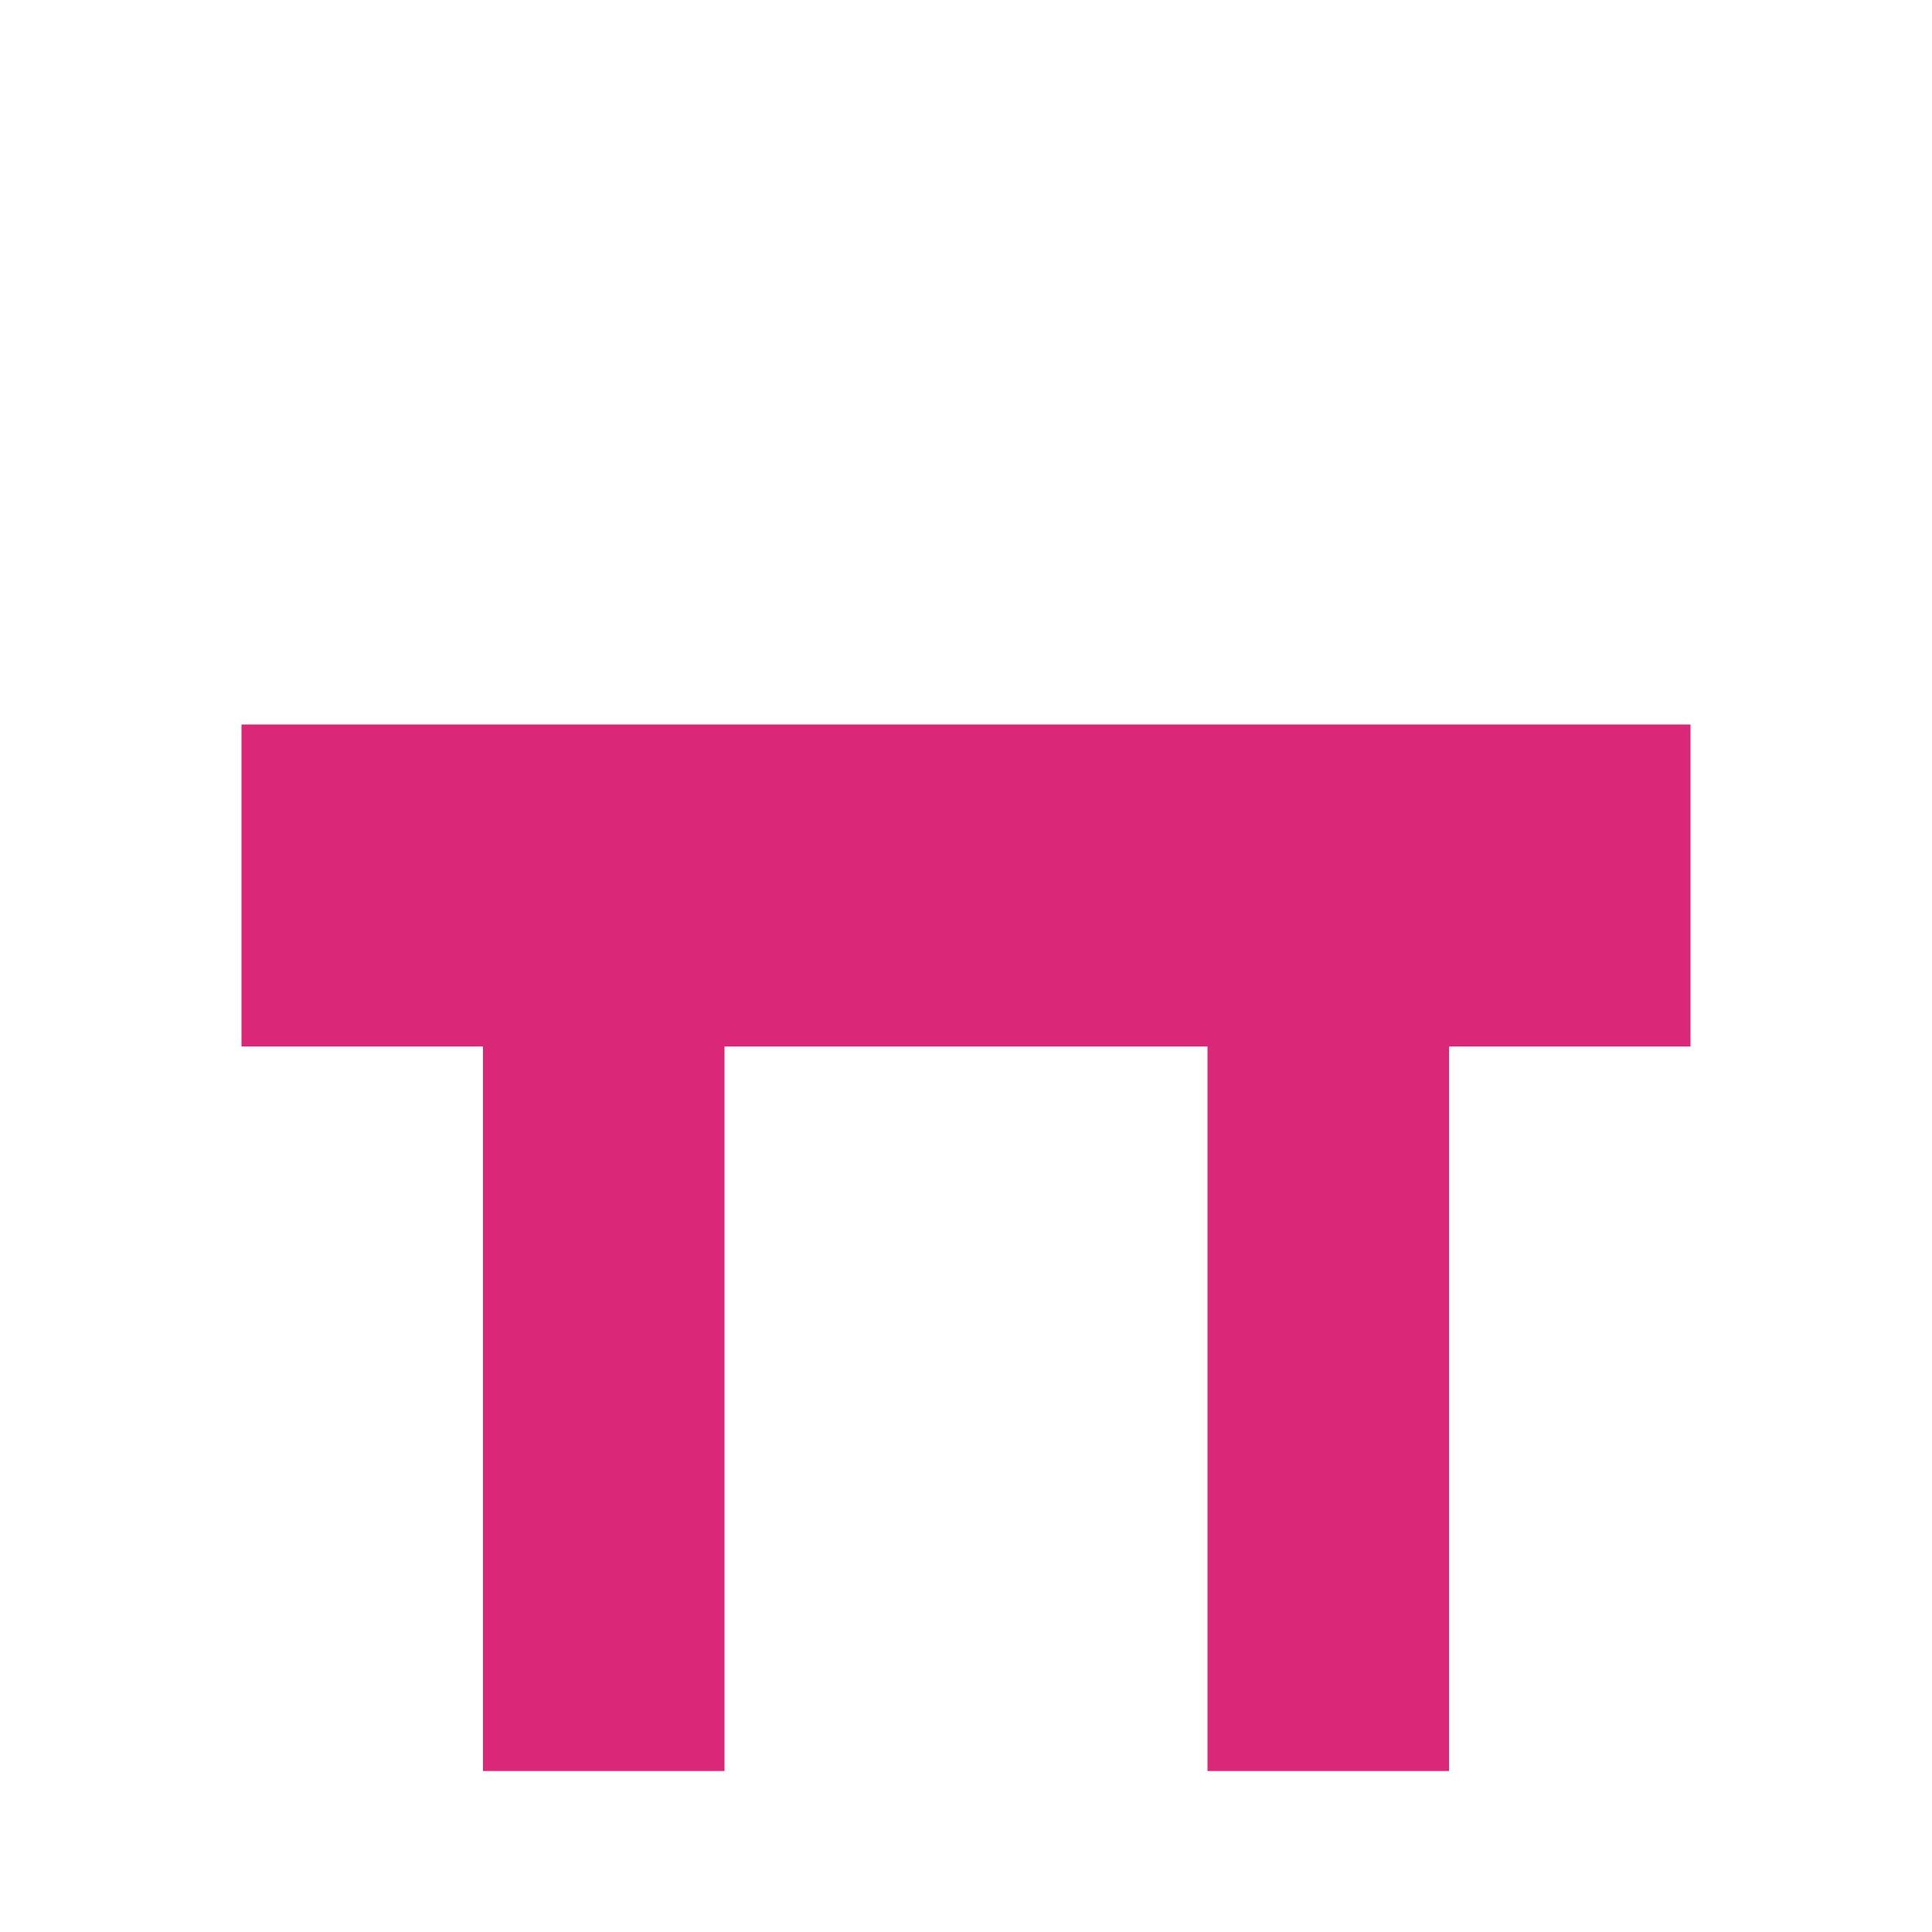
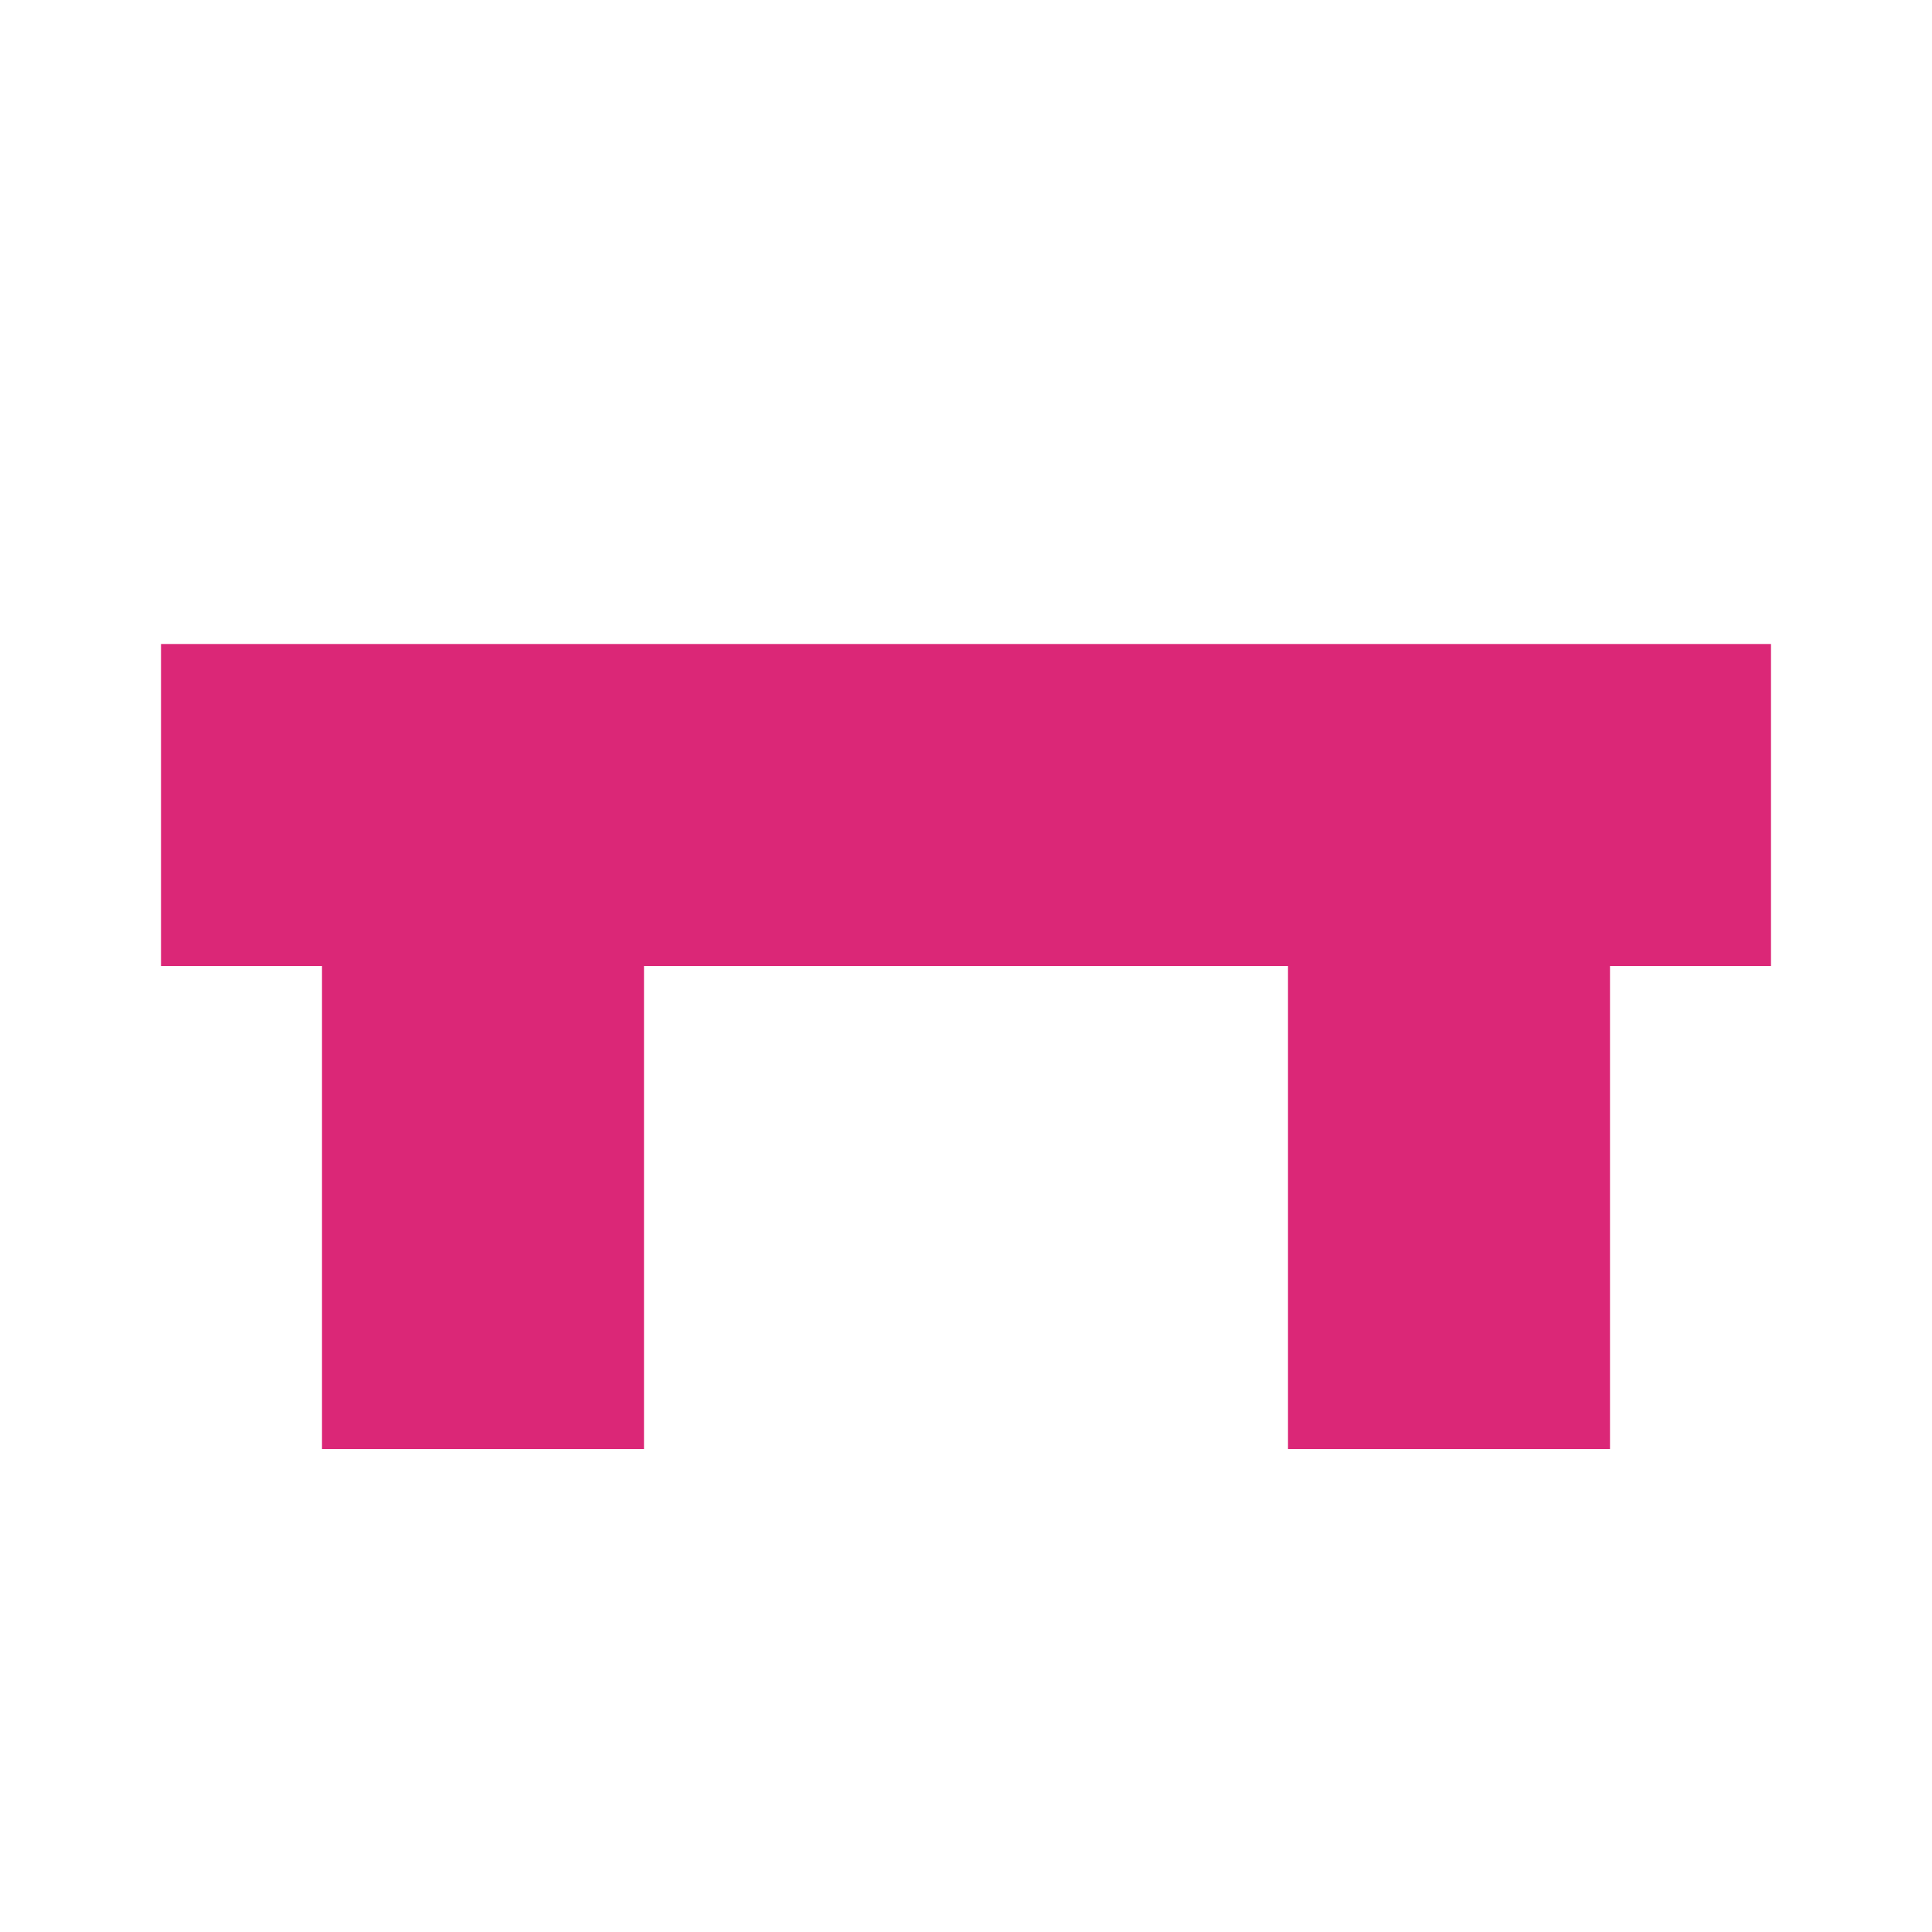
<svg xmlns="http://www.w3.org/2000/svg" viewBox="0 0 24 24">
  <style>.s{fill:#db2777}@media(prefers-color-scheme:dark){.s{fill:#f472b6}}</style>
-   <path class="s" d="M3 9 H21 V13 H18 V22 H15 V13 H9 V22 H6 V13 H3 Z" />
+   <path class="s" d="M2 8 H22 V12 H20 V18 H16 V12 H8 V18 H4 V12 H2 Z" />
</svg>
